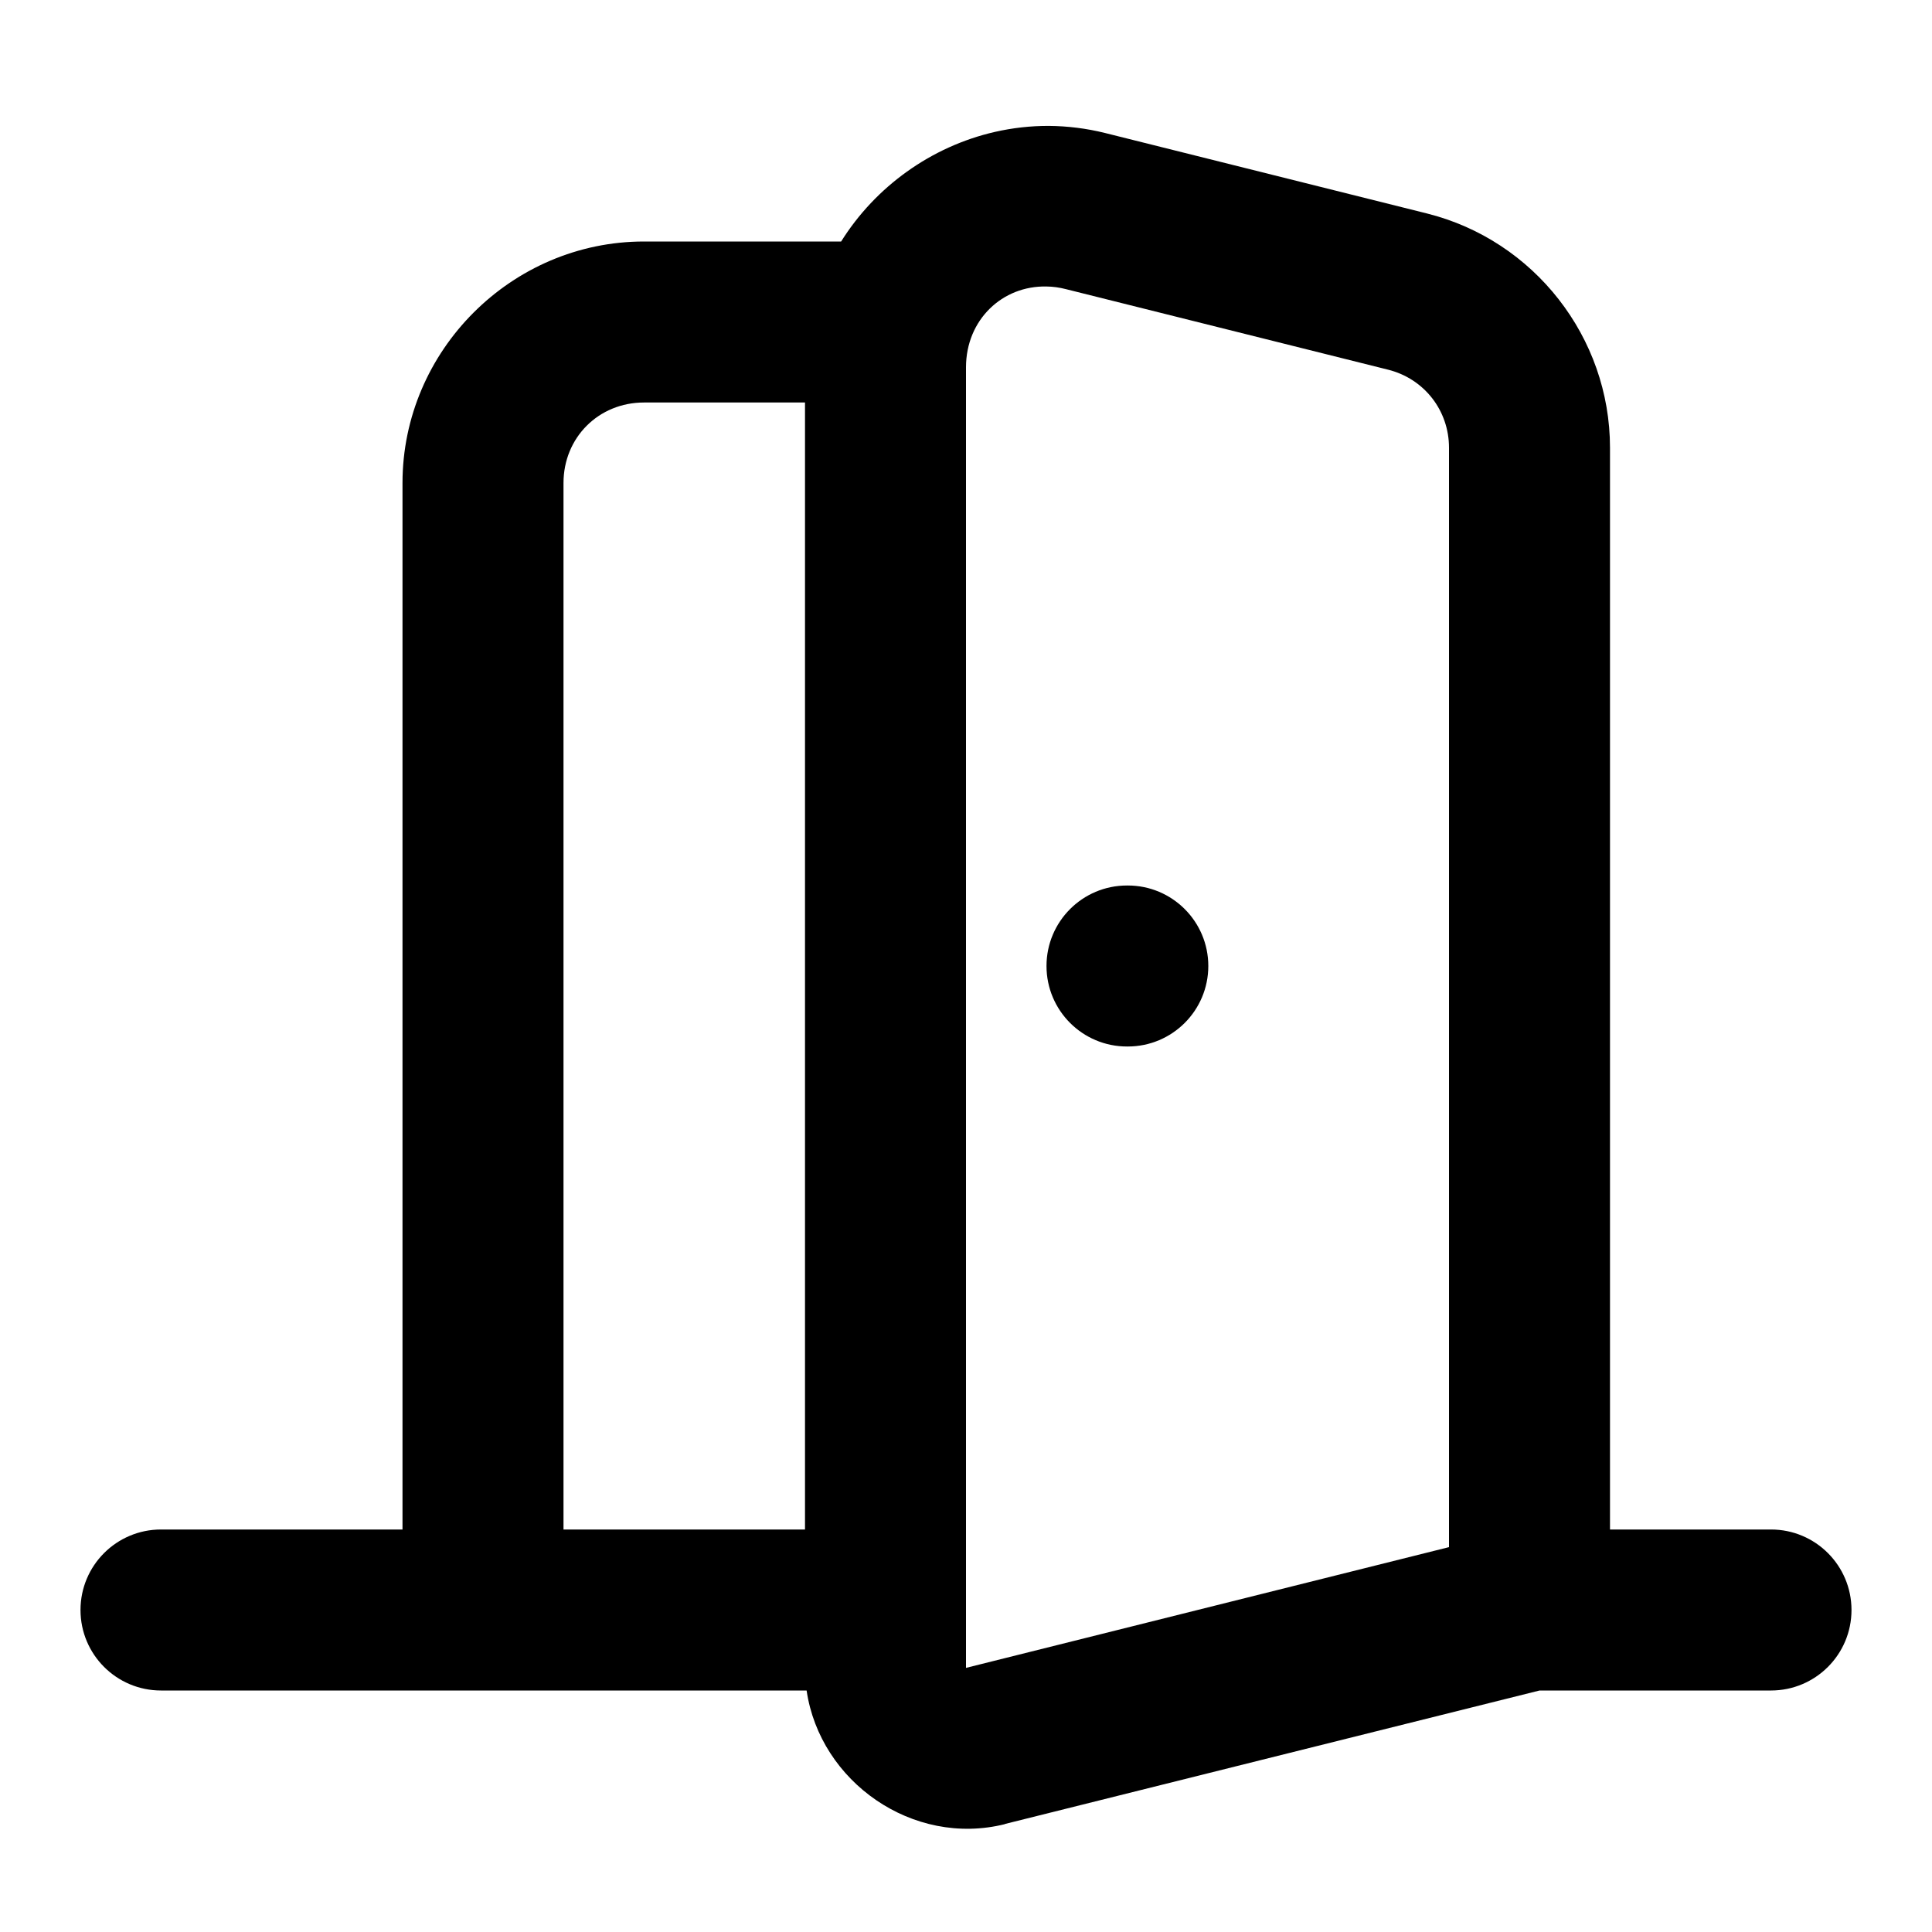
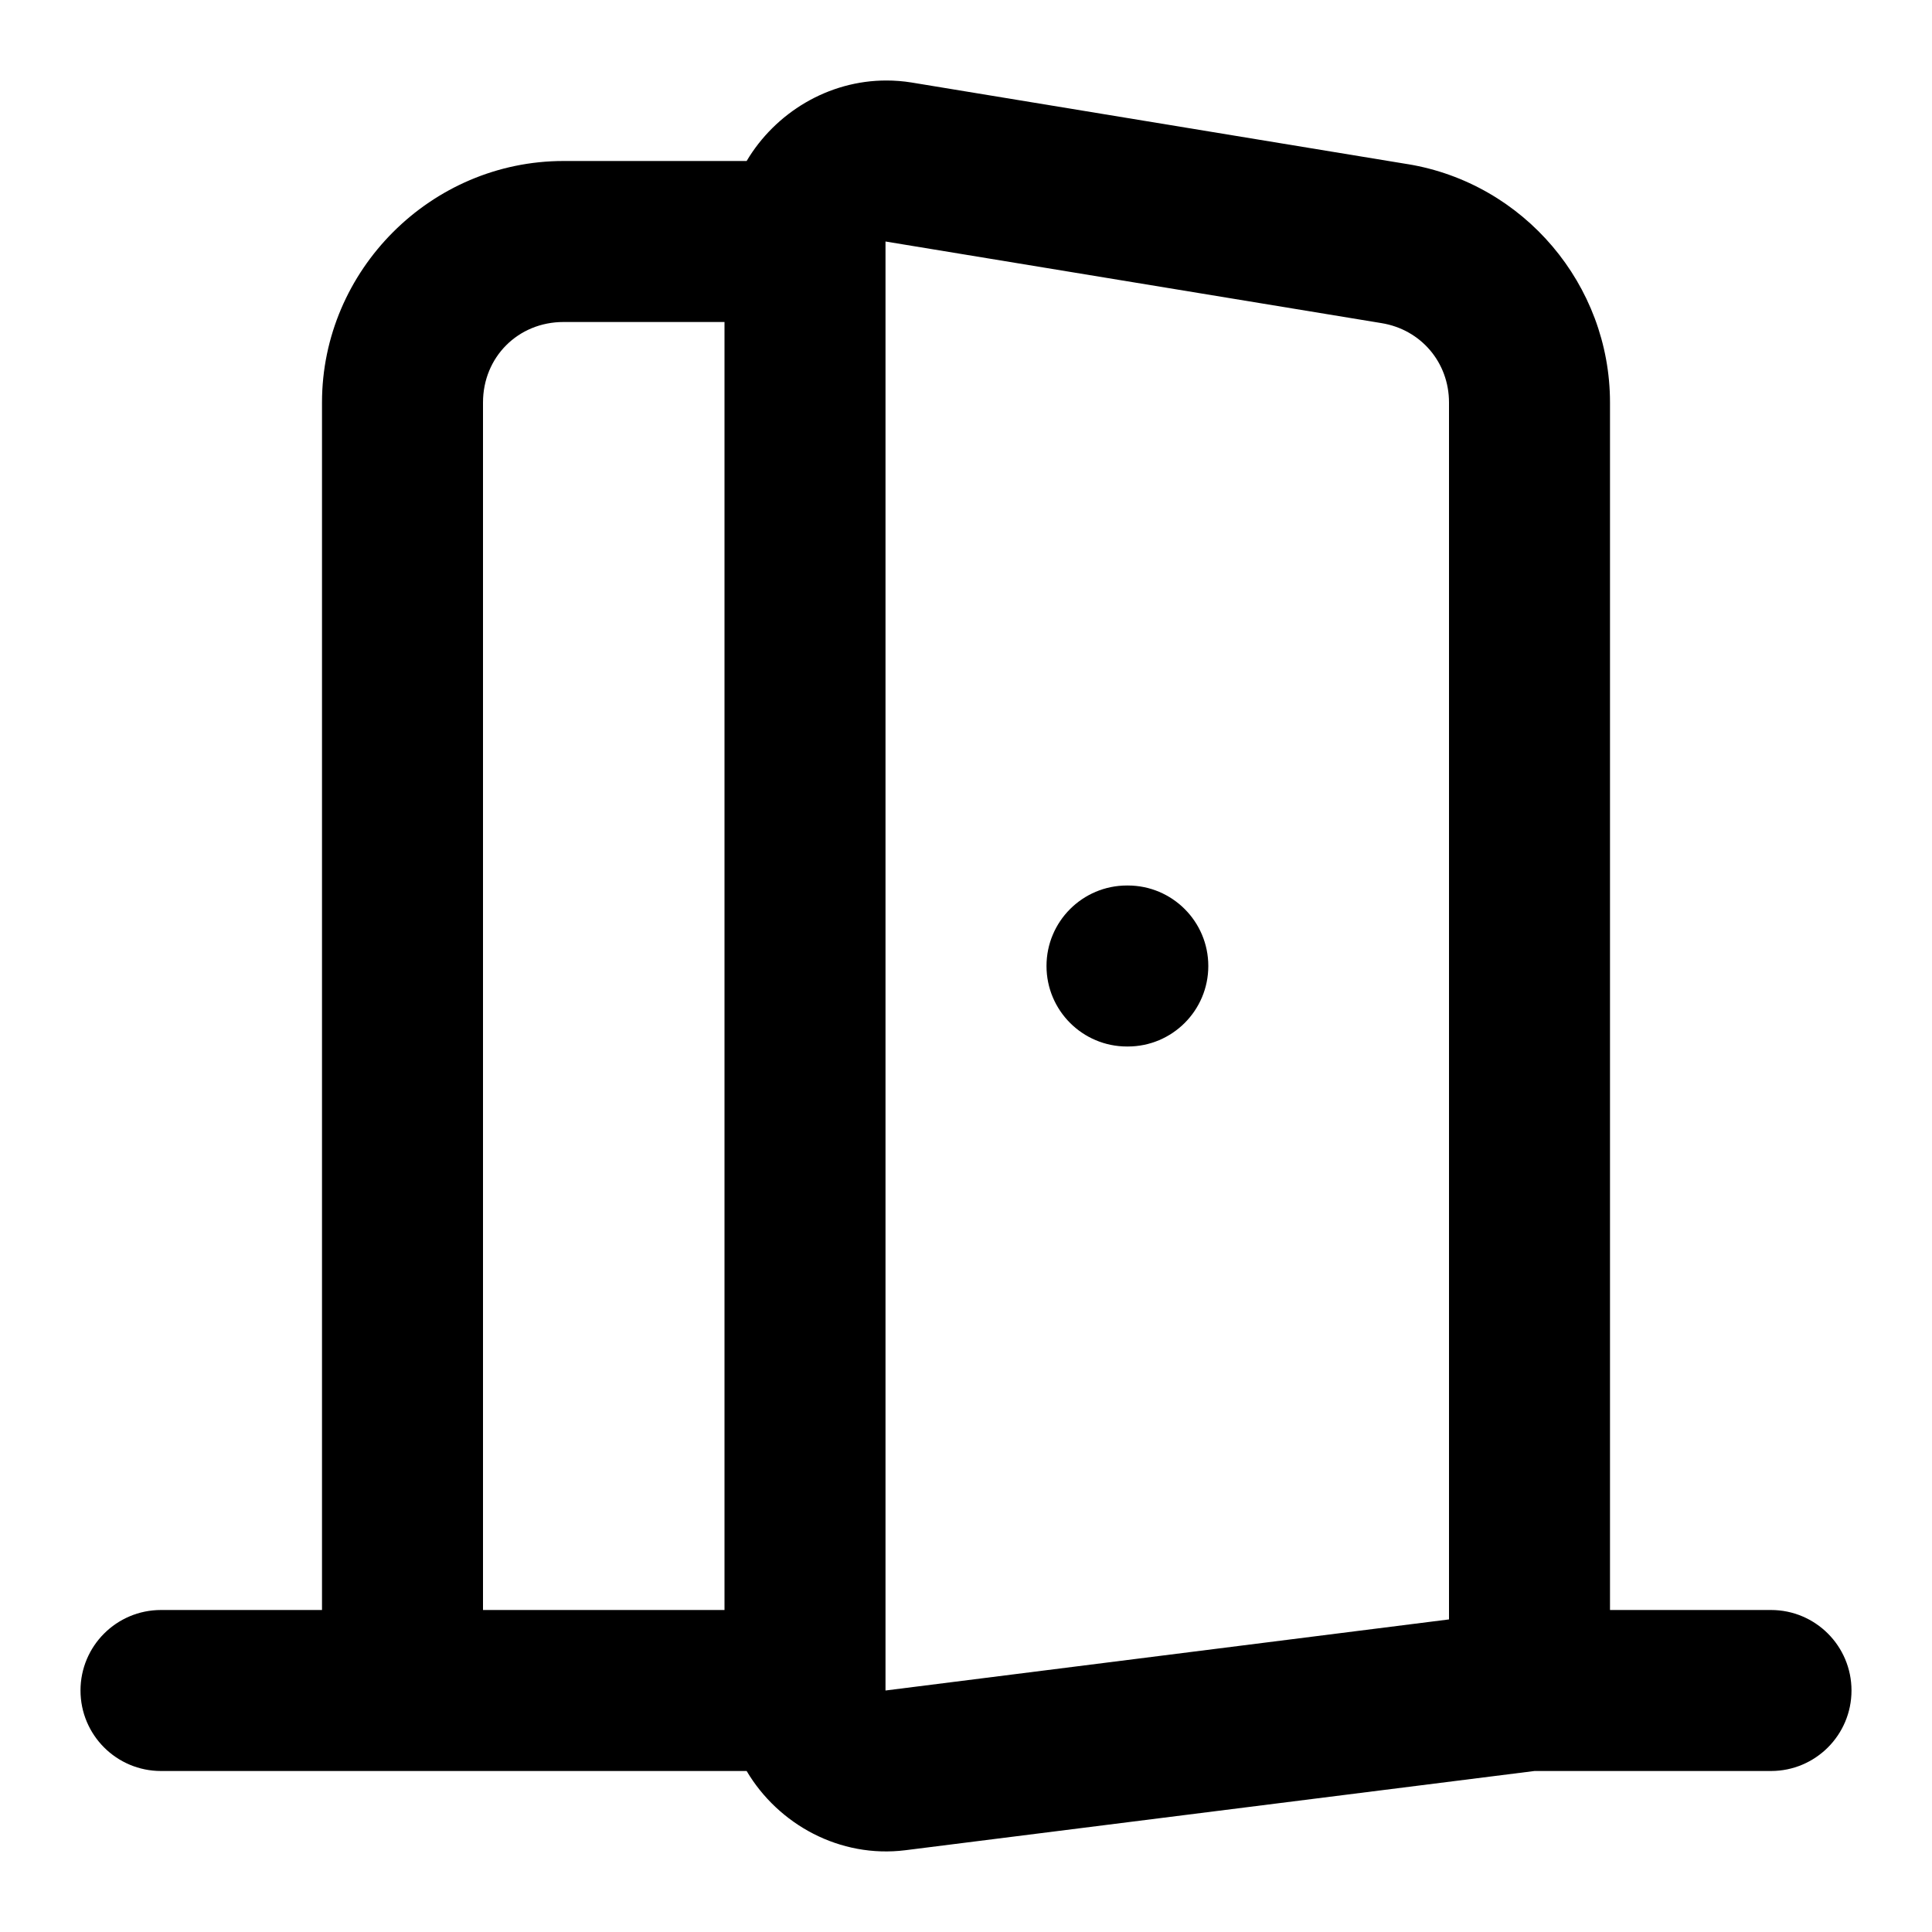
<svg xmlns="http://www.w3.org/2000/svg" width="24" height="24" viewBox="0 0 24 24" fill="currentColor" tags="entrance,entry,exit,ingress,egress,gate,gateway,emergency exit" categories="home,travel,security">
-   <path d="M 13.031 1.564 C 12.802 1.563 12.576 1.589 12.357 1.639 C 11.569 1.82 10.876 2.317 10.449 3 L 8 3 C 6.355 3 5 4.355 5 6 L 5 19 L 2 19 A 1 1 0 0 0 1 20 A 1 1 0 0 0 2 21 L 10.02 21 C 10.186 22.134 11.339 22.946 12.484 22.66 A 1 1 0 0 0 12.484 22.658 L 19.125 21 L 22 21 A 1 1 0 0 0 23 20 A 1 1 0 0 0 22 19 L 20 19 L 20 5.562 C 20 4.191 19.057 2.985 17.727 2.652 L 13.727 1.652 C 13.493 1.594 13.26 1.566 13.031 1.564 z M 13.002 3.559 C 13.081 3.56 13.16 3.571 13.242 3.592 L 17.242 4.592 C 17.692 4.704 18 5.099 18 5.562 L 18 19.219 L 12 20.719 L 12 4.562 L 12 4.561 C 12.001 3.972 12.452 3.546 13.002 3.559 z M 8 5 L 10 5 L 10 19 L 7 19 L 7 6 C 7 5.436 7.436 5 8 5 z M 14 11 A 1 1 0 0 0 13 12 A 1 1 0 0 0 14 13 L 14.01 13 A 1 1 0 0 0 15.01 12 A 1 1 0 0 0 14.01 11 L 14 11 z " />
+   <path d="M 11.012 1 C 10.29 0.999 9.631 1.4 9.275 2 L 7 2 C 5.355 2 4 3.355 4 5 L 4 20 L 2 20 A 1 1 0 0 0 1 21 A 1 1 0 0 0 2 22 L 9.275 22 C 9.668 22.664 10.433 23.086 11.248 22.984 L 19.062 22 L 22 22 A 1 1 0 0 0 23 21 A 1 1 0 0 0 22 20 L 20 20 L 20 5 C 20 3.538 18.931 2.277 17.488 2.039 A 1 1 0 0 0 17.486 2.039 L 11.324 1.025 C 11.219 1.008 11.115 1 11.012 1 z M 11 3 L 17.162 4.014 C 17.652 4.094 18 4.503 18 5 L 18 20.117 L 11 21 L 11 3 z M 7 4 L 9 4 L 9 20 L 6 20 L 6 5 C 6 4.436 6.436 4 7 4 z M 14 11 A 1 1 0 0 0 13 12 A 1 1 0 0 0 14 13 L 14.01 13 A 1 1 0 0 0 15.01 12 A 1 1 0 0 0 14.01 11 L 14 11 z " />
</svg>
